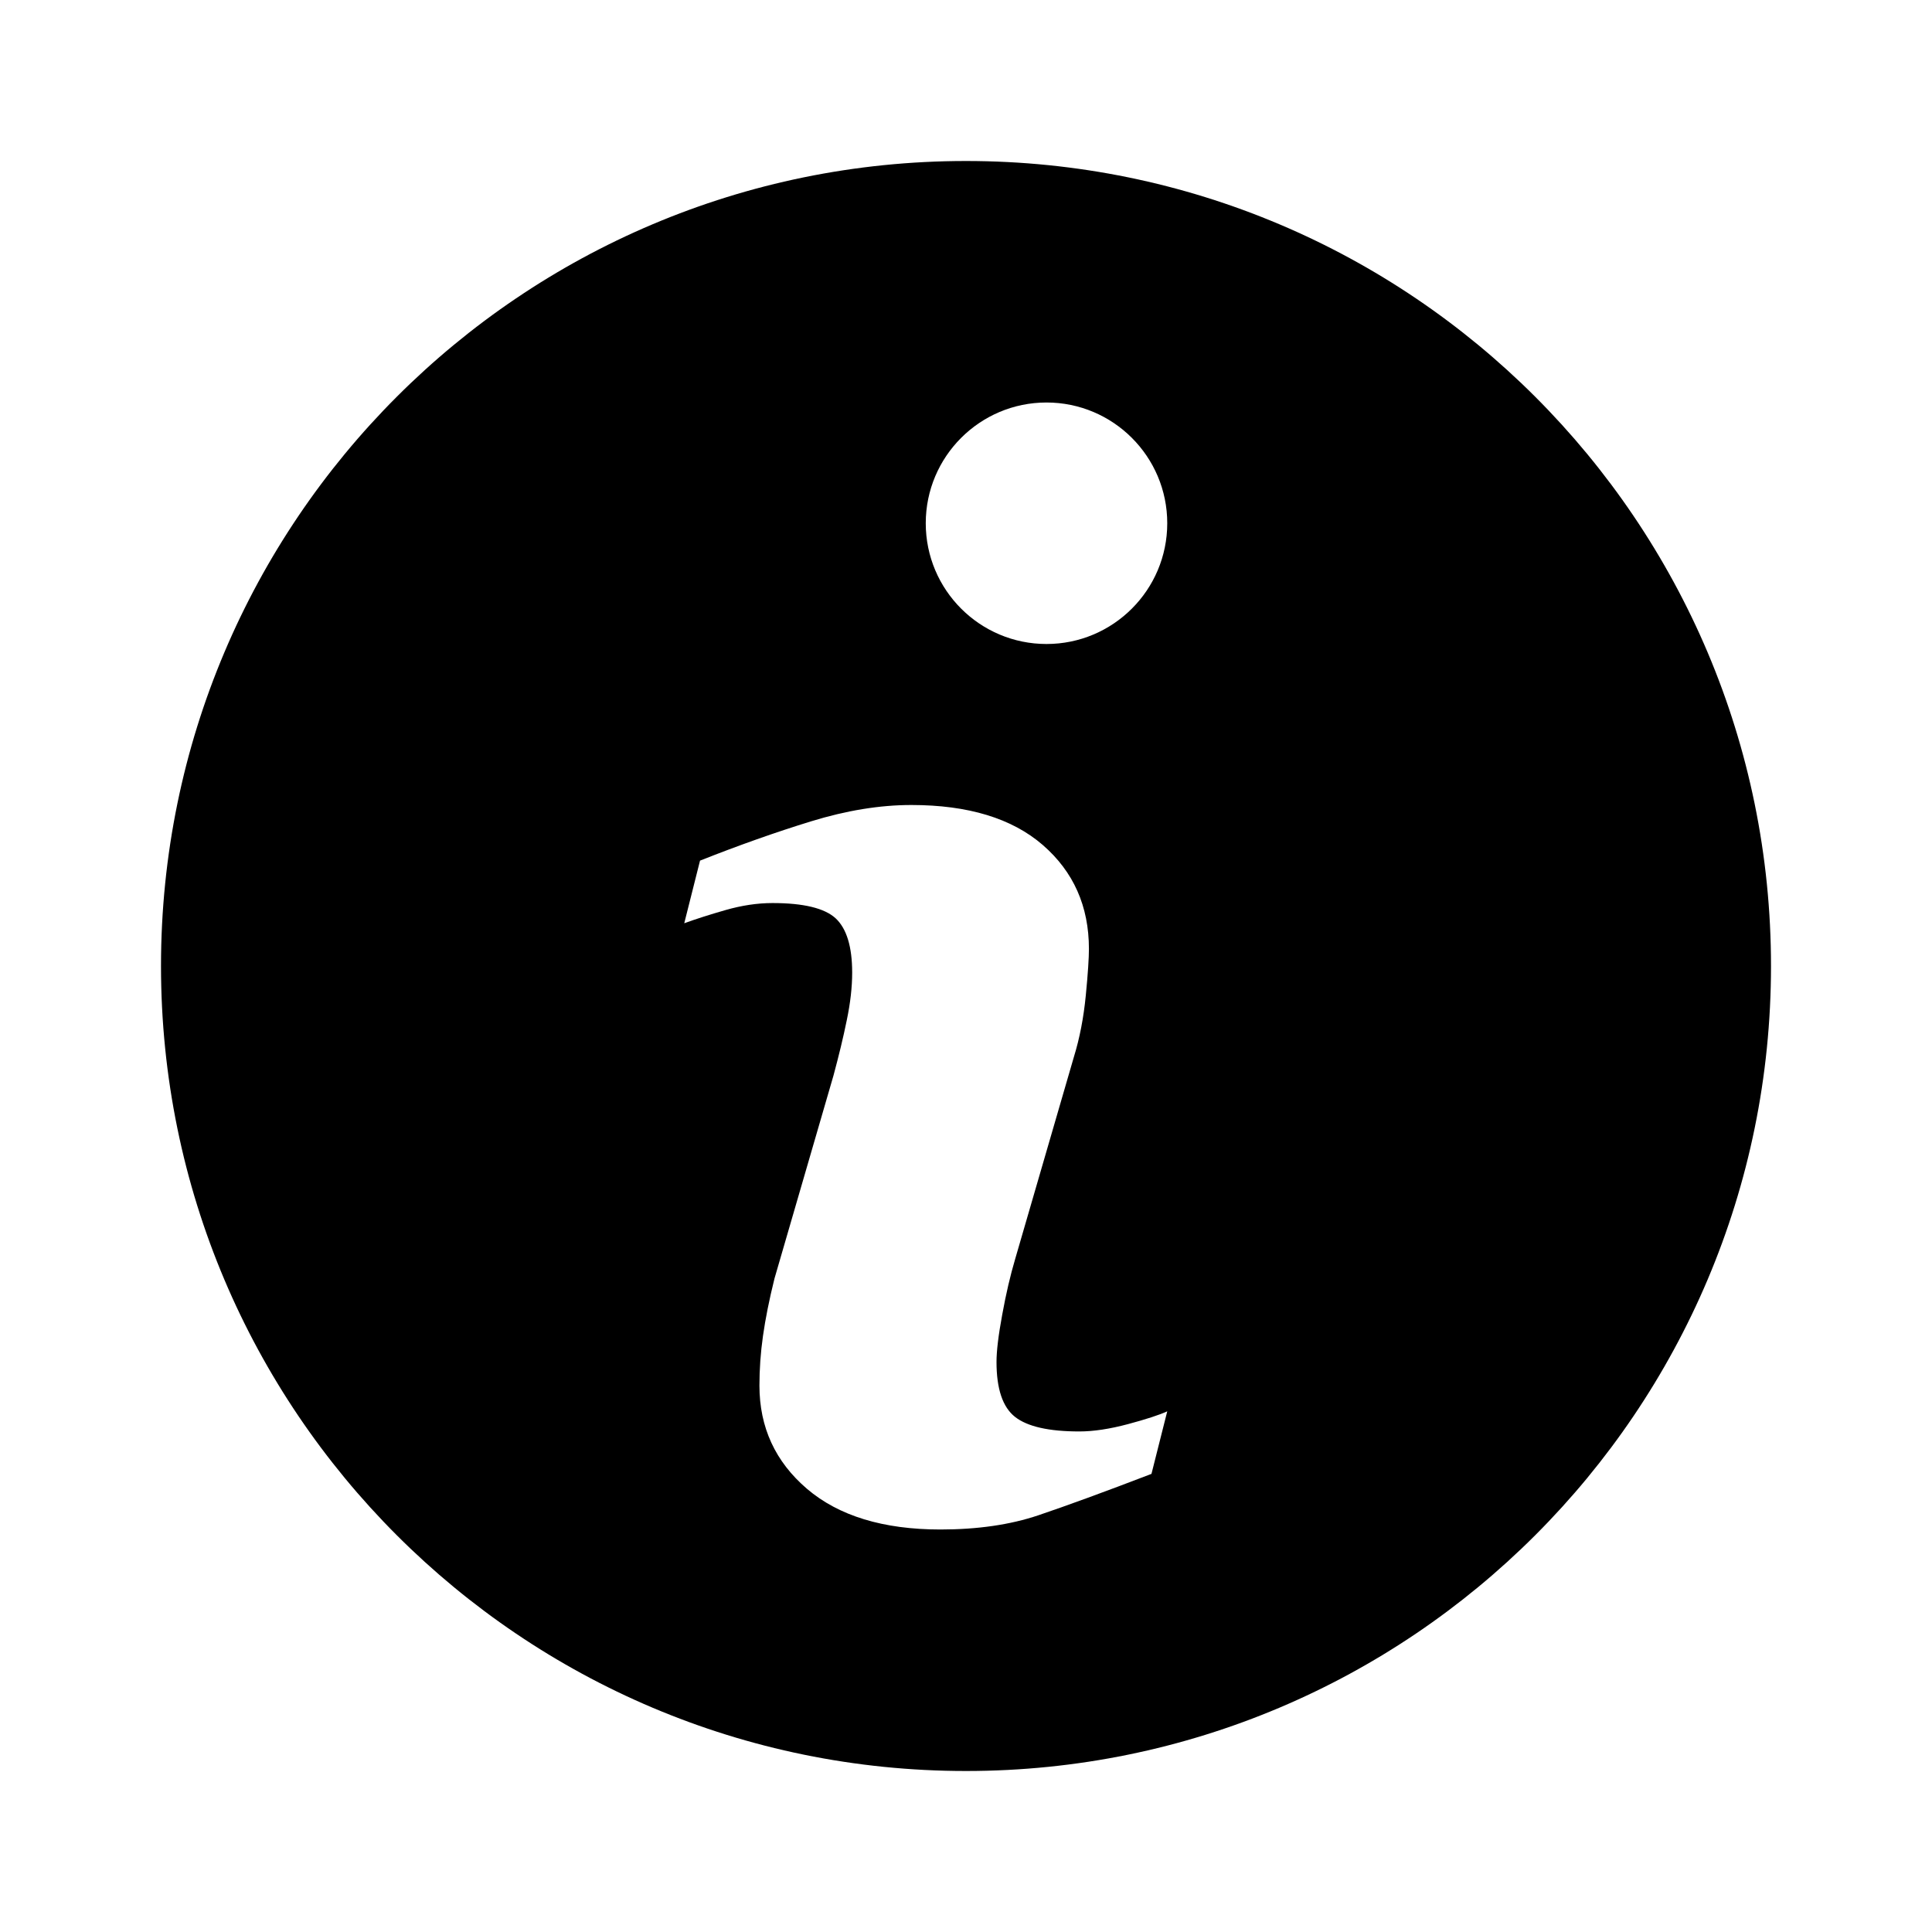
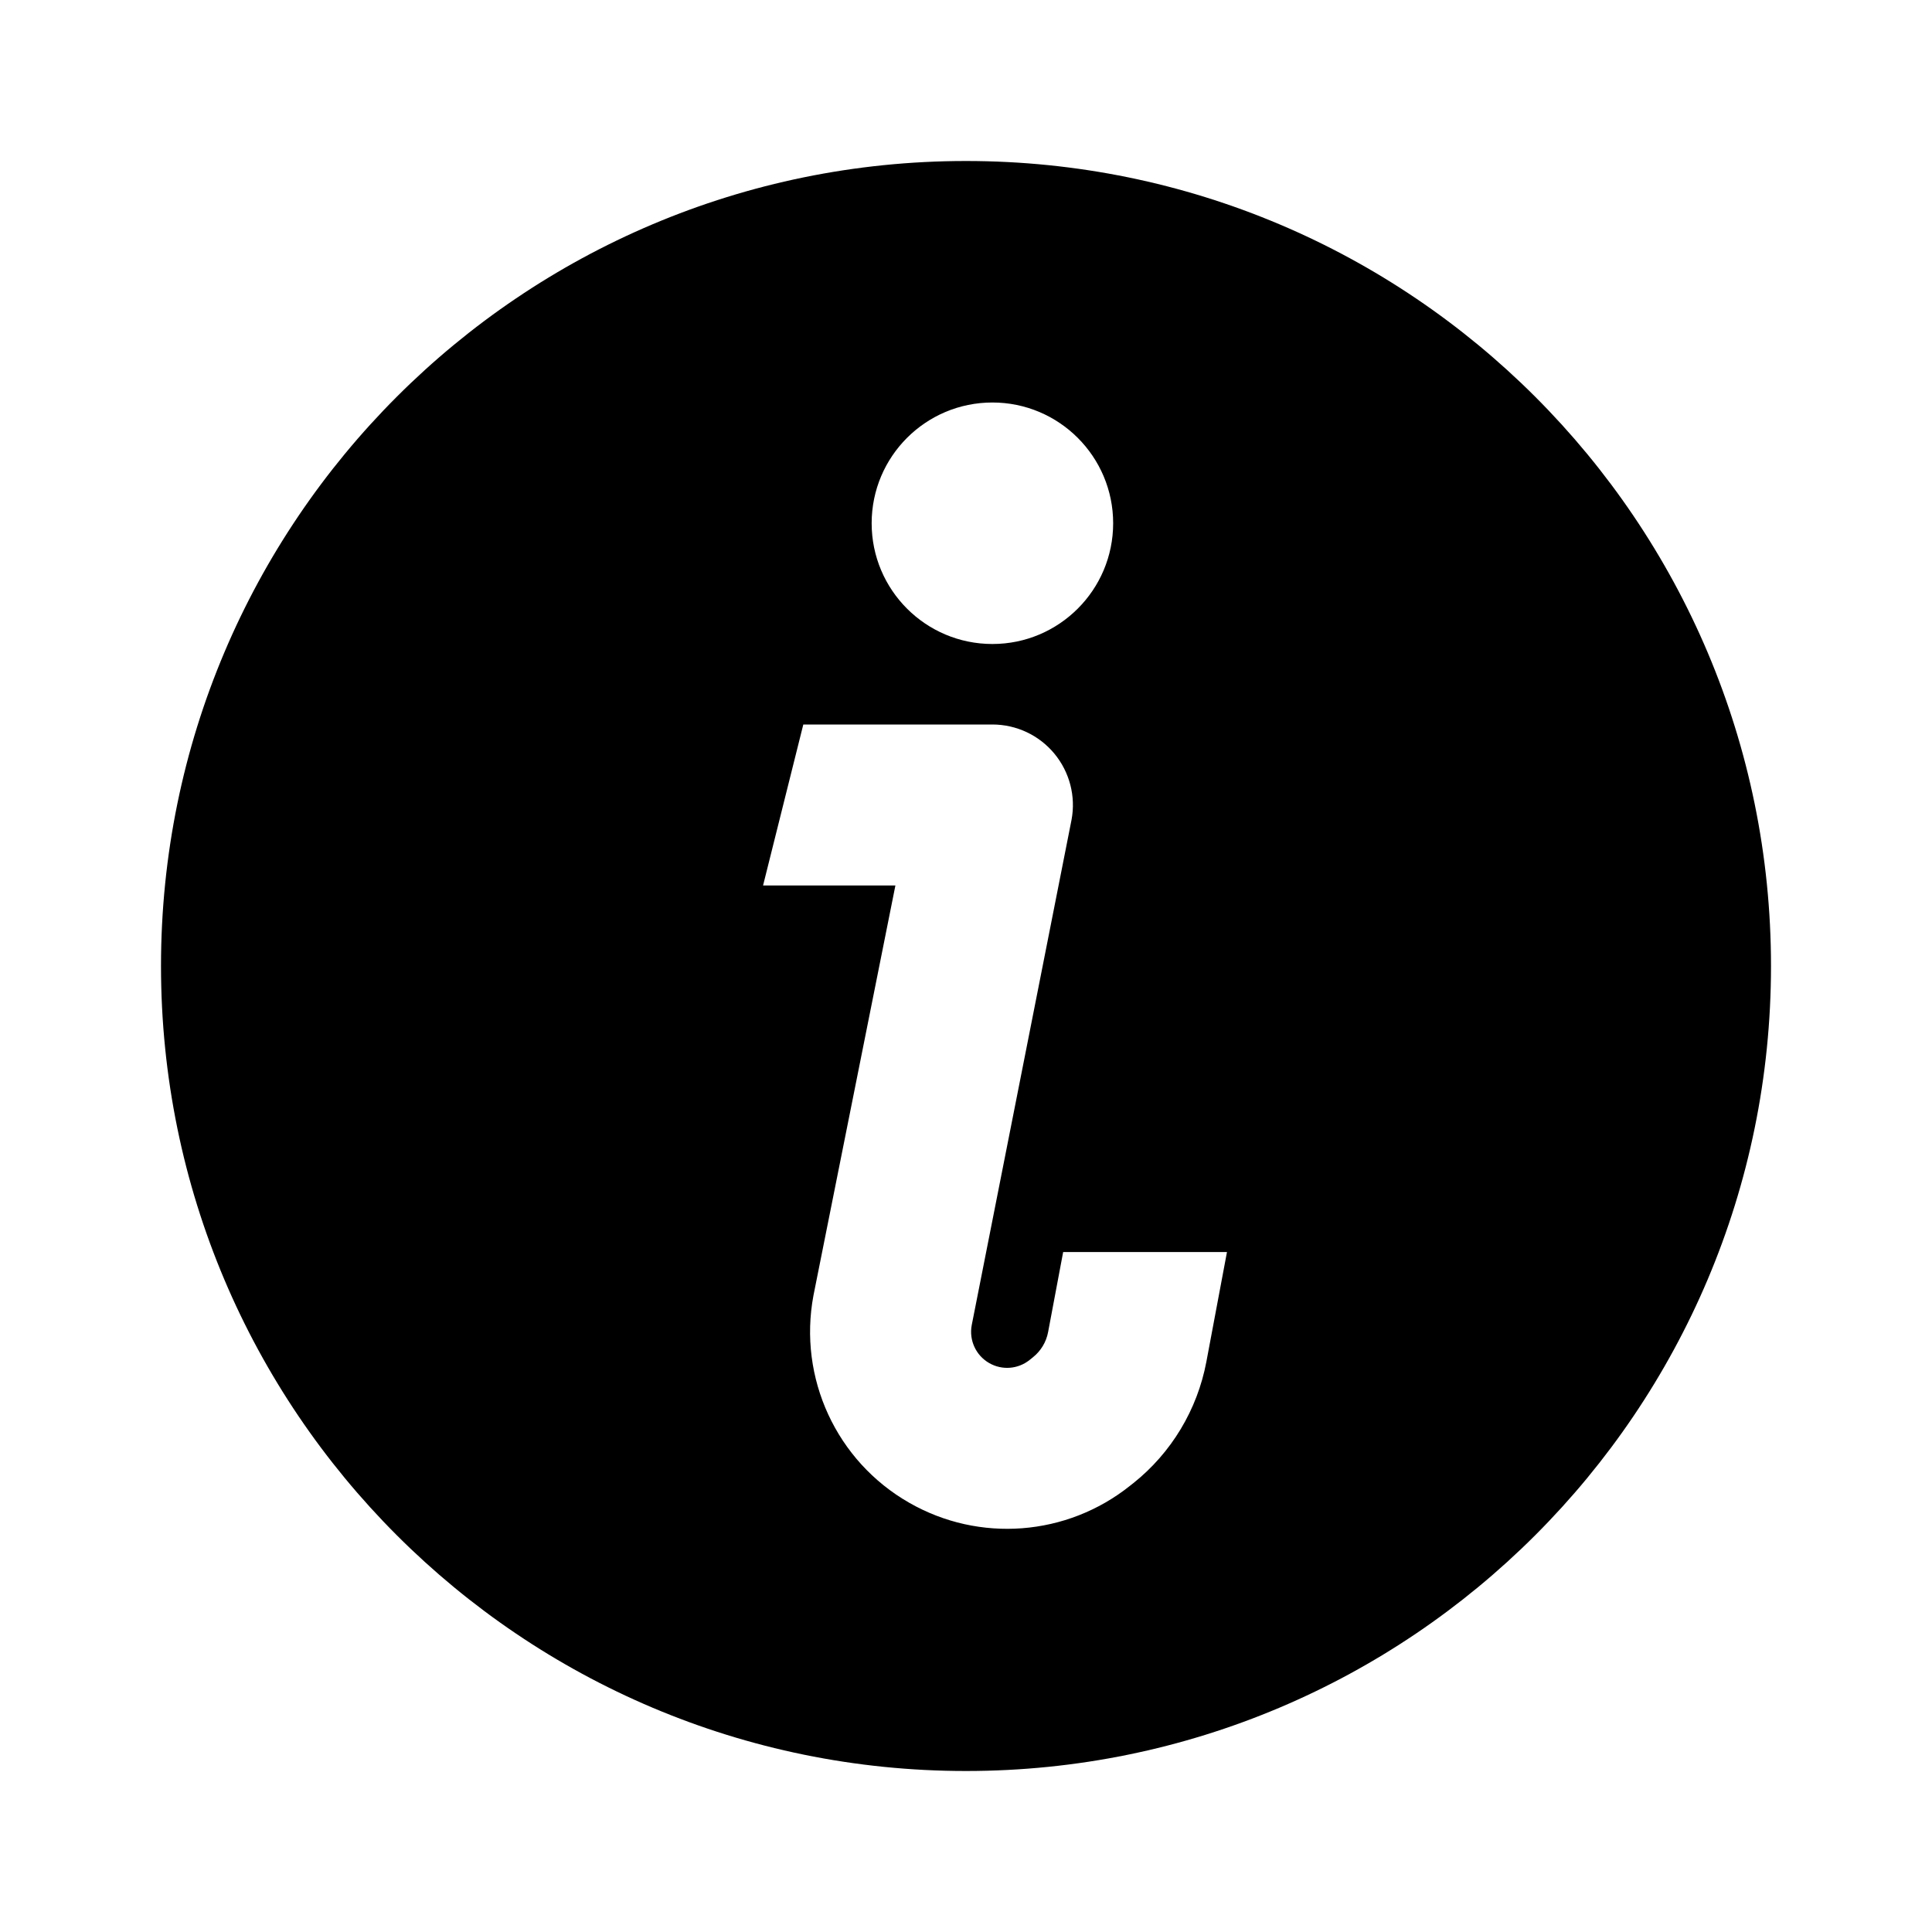
<svg xmlns="http://www.w3.org/2000/svg" viewBox="0 0 24 24">
-   <path fill-rule="evenodd" clip-rule="evenodd" d="M22 12C22 17.523 17.523 22 12 22C6.477 22 2 17.523 2 12C2 6.477 6.477 2 12 2C17.523 2 22 6.477 22 12ZM13 8C13.828 8 14.5 7.328 14.5 6.5C14.5 5.672 13.828 5 13 5C12.172 5 11.5 5.672 11.5 6.5C11.5 7.328 12.172 8 13 8ZM14.304 18.309L14.5 17.532C14.399 17.578 14.236 17.631 14.012 17.691C13.787 17.751 13.585 17.782 13.408 17.782C13.03 17.782 12.763 17.722 12.609 17.601C12.455 17.48 12.379 17.252 12.379 16.918C12.379 16.786 12.402 16.589 12.45 16.331C12.497 16.072 12.551 15.841 12.611 15.639L13.341 13.127C13.412 12.897 13.461 12.643 13.488 12.367C13.515 12.091 13.527 11.898 13.527 11.788C13.527 11.258 13.336 10.829 12.954 10.497C12.572 10.166 12.027 10 11.322 10C10.929 10 10.514 10.068 10.075 10.203C9.636 10.338 9.176 10.501 8.696 10.691L8.5 11.469C8.643 11.417 8.814 11.362 9.013 11.305C9.212 11.248 9.407 11.218 9.596 11.218C9.983 11.218 10.244 11.282 10.381 11.408C10.517 11.535 10.586 11.76 10.586 12.082C10.586 12.261 10.564 12.458 10.519 12.673C10.475 12.89 10.419 13.119 10.354 13.36L9.621 15.882C9.555 16.147 9.508 16.384 9.478 16.595C9.448 16.805 9.434 17.012 9.434 17.212C9.434 17.731 9.631 18.158 10.025 18.495C10.419 18.831 10.972 19 11.682 19C12.144 19 12.55 18.941 12.9 18.823C13.249 18.705 13.718 18.534 14.304 18.309Z" />
+   <path fill-rule="evenodd" clip-rule="evenodd" d="M12 22C17.523 22 22 17.523 22 12C22 6.477 17.523 2 12 2C6.477 2 2 6.477 2 12C2 17.523 6.477 22 12 22ZM13.828 6.5C13.828 7.328 13.156 8 12.328 8C11.499 8 10.828 7.328 10.828 6.5C10.828 5.672 11.499 5 12.328 5C13.156 5 13.828 5.672 13.828 6.5ZM9.479 11H11.123L10.105 16.093C9.913 17.117 10.39 18.151 11.295 18.668C12.166 19.167 13.253 19.083 14.037 18.457L14.079 18.424C14.552 18.047 14.874 17.511 14.986 16.916L15.242 15.553H13.207L13.02 16.547C12.997 16.671 12.93 16.782 12.831 16.861L12.79 16.894C12.646 17.009 12.448 17.024 12.289 16.933C12.123 16.838 12.036 16.649 12.071 16.462L13.311 10.184C13.366 9.892 13.287 9.59 13.097 9.361C12.907 9.132 12.625 9 12.328 9H9.979L9.479 11Z" />
</svg>
